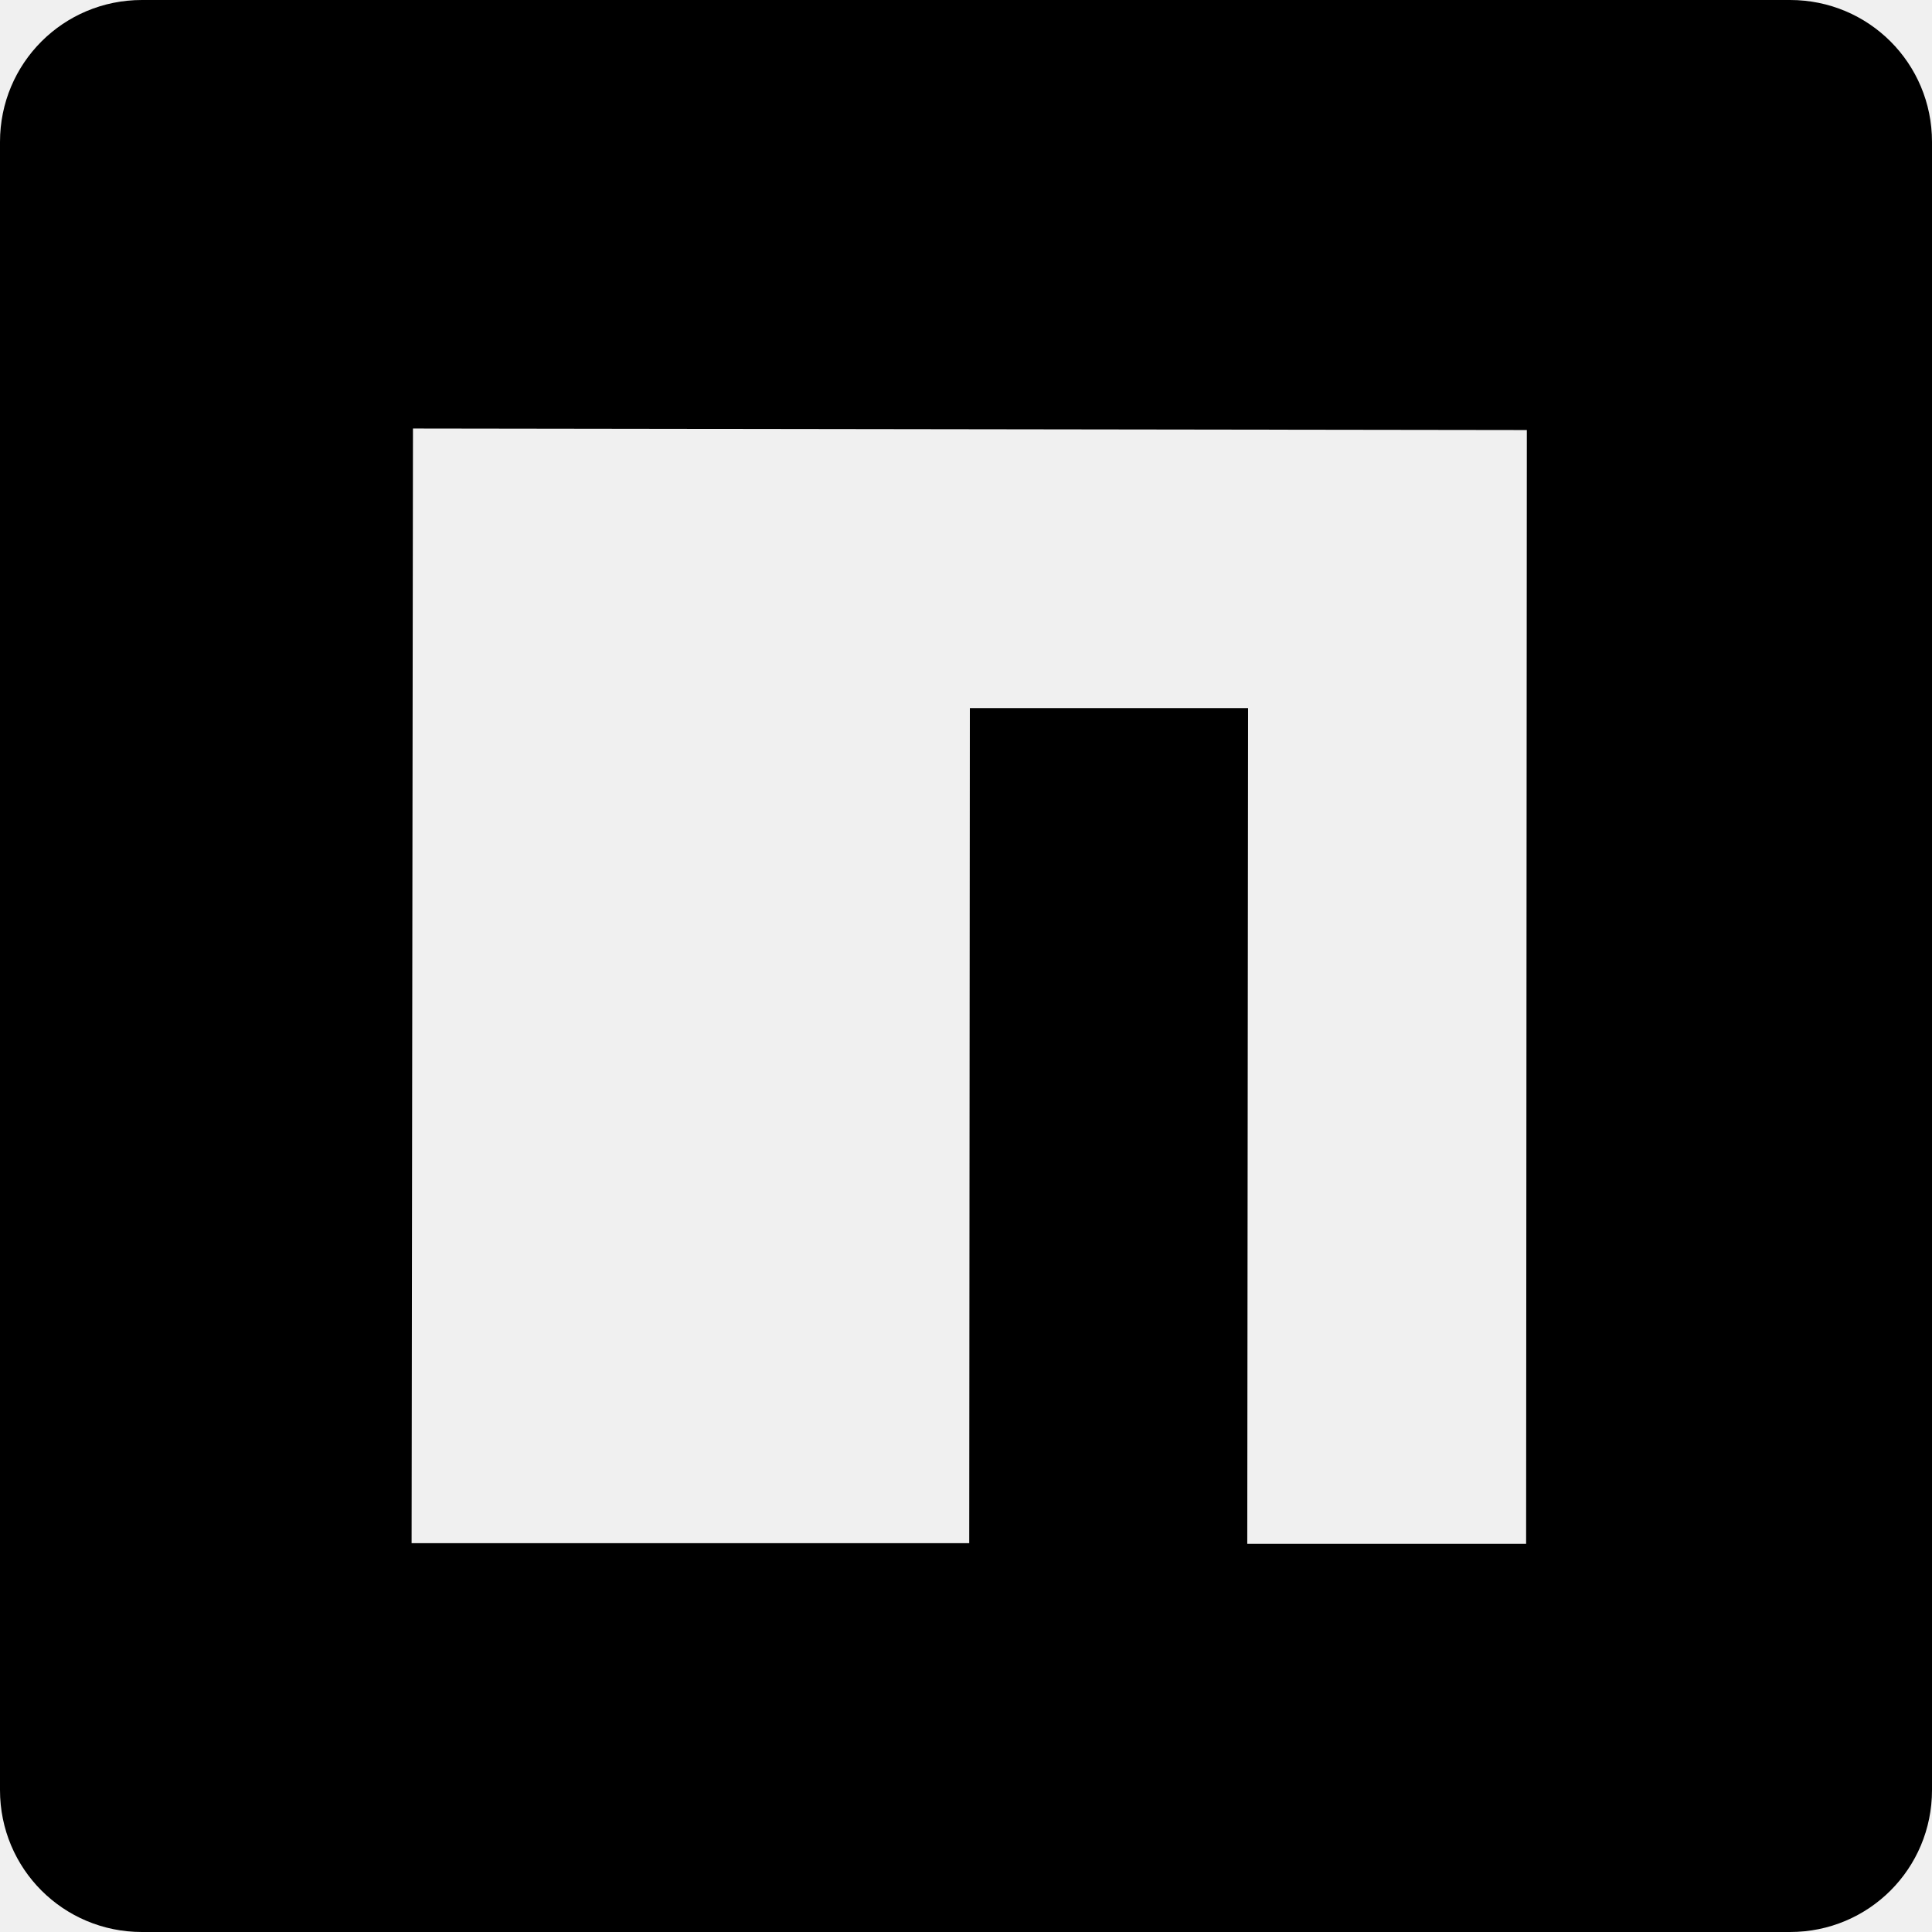
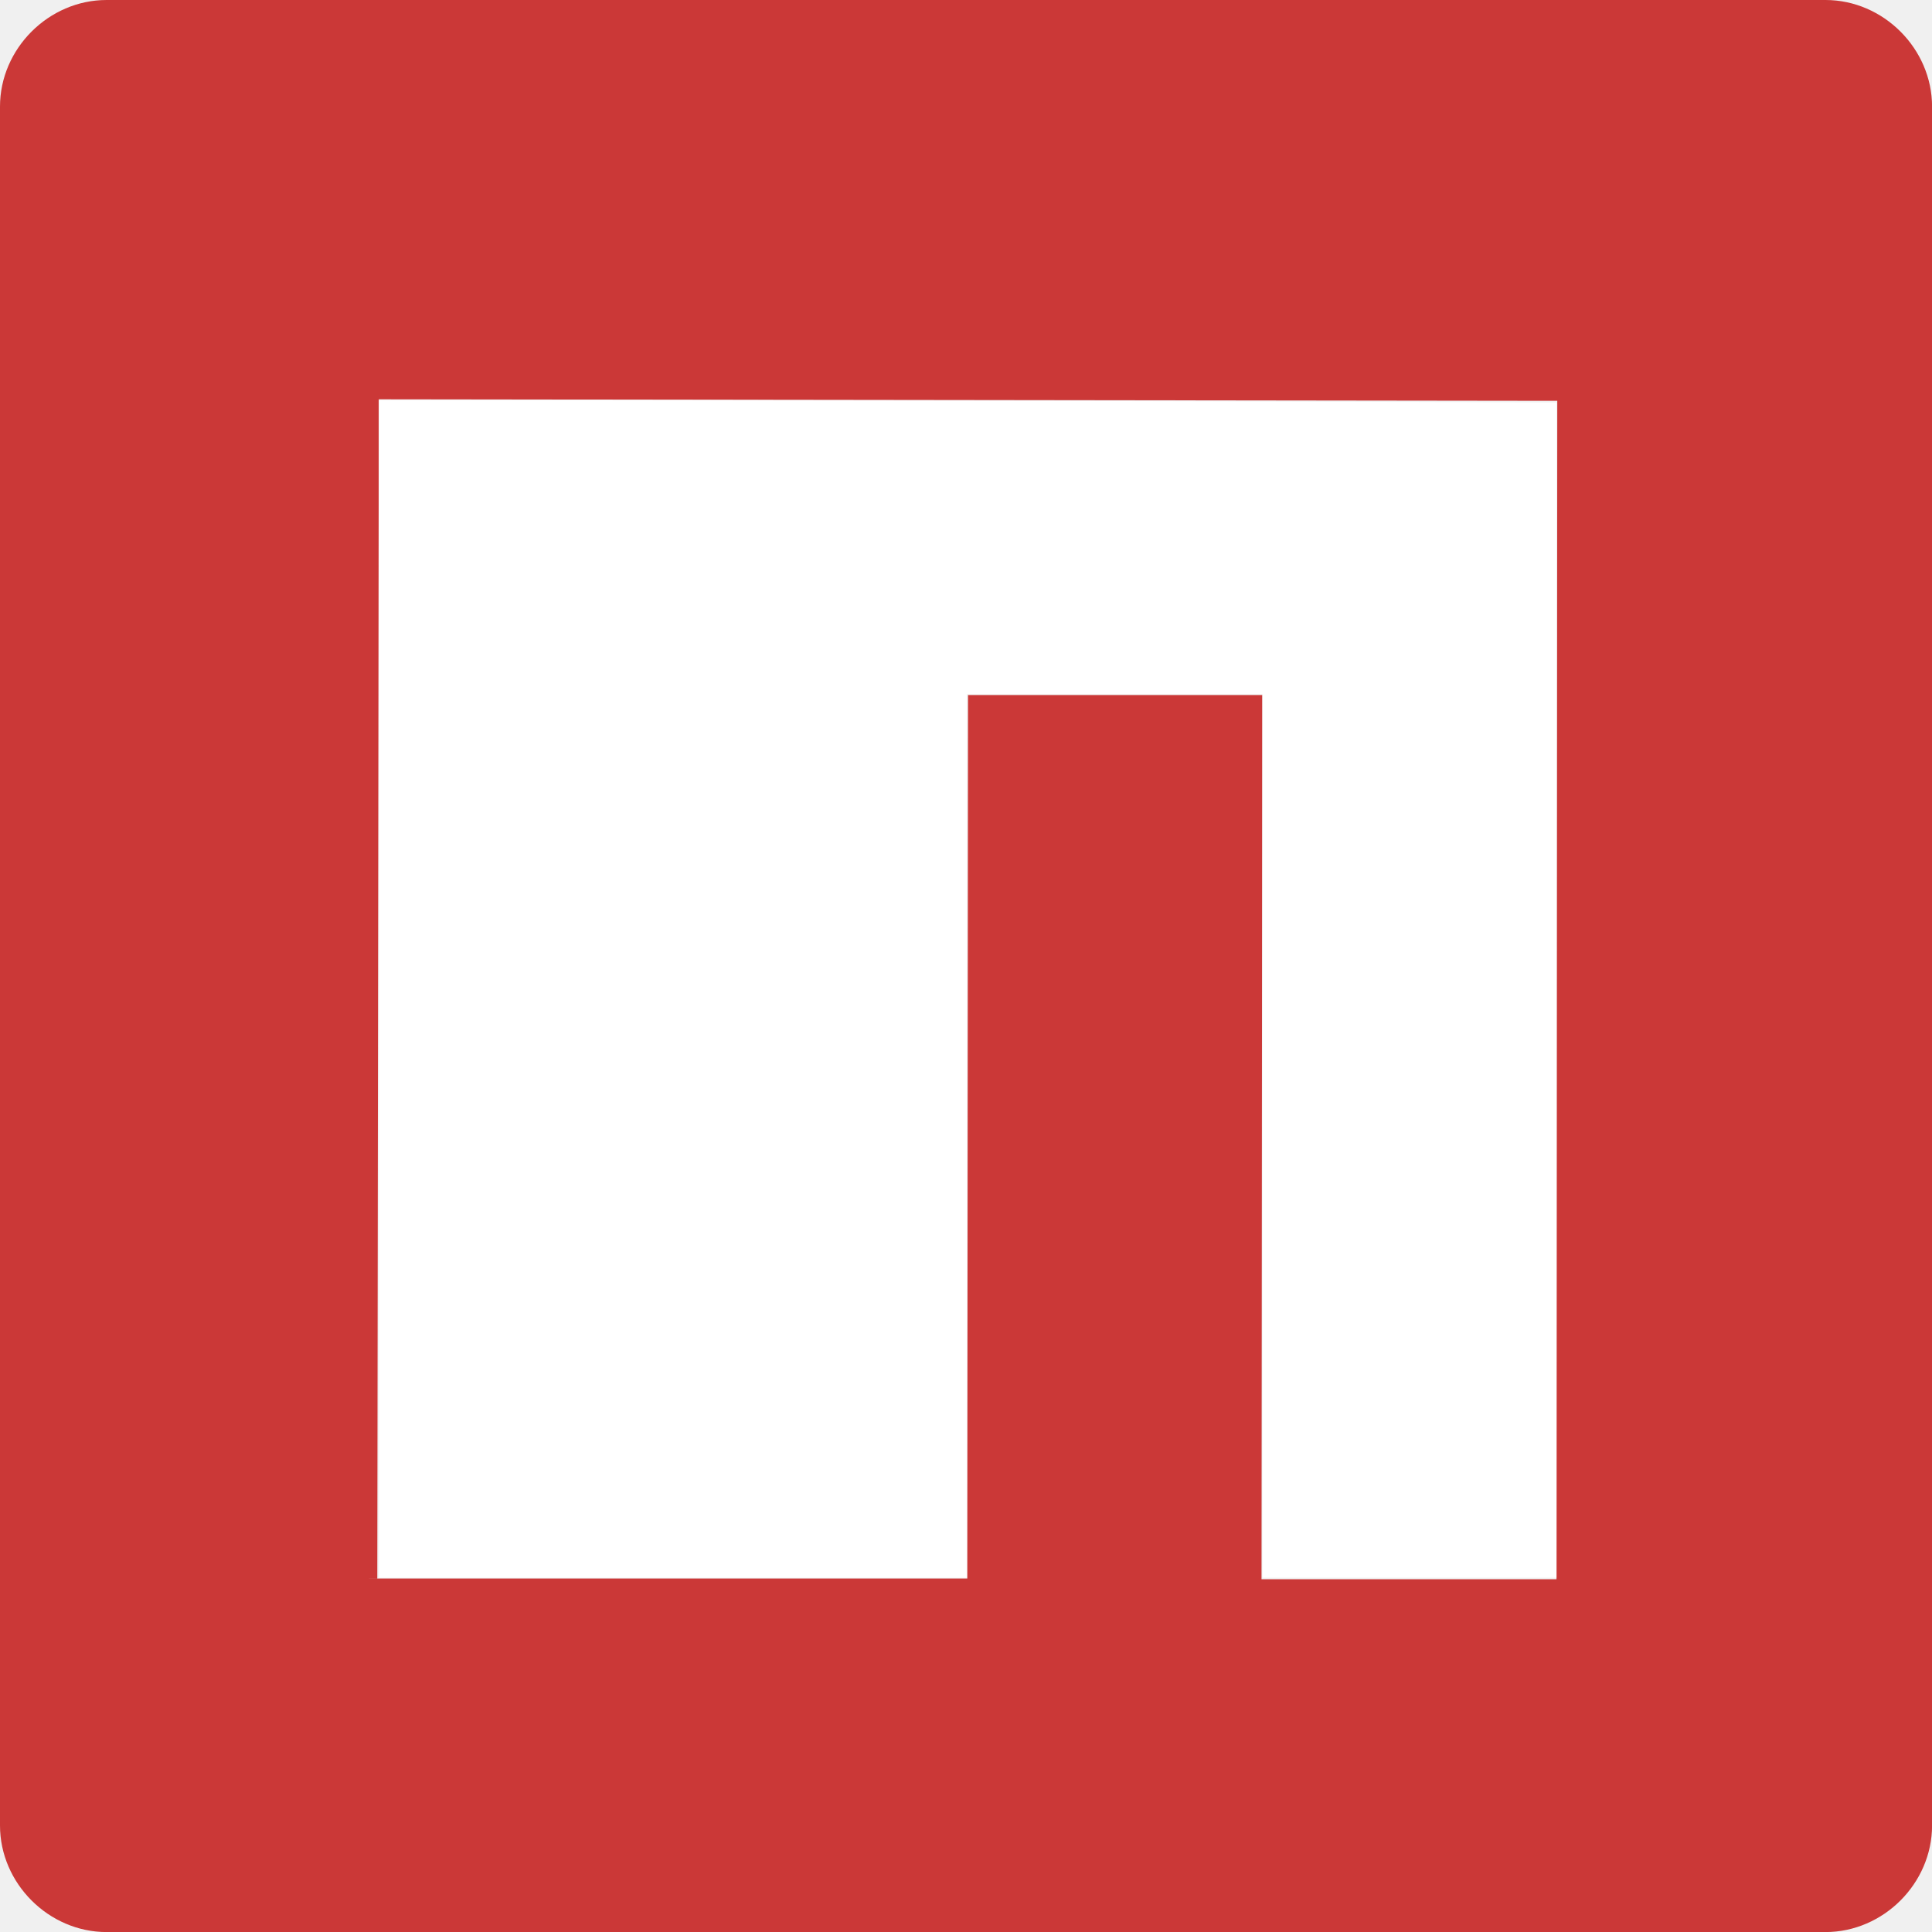
- <svg xmlns="http://www.w3.org/2000/svg" role="img" viewBox="0 0 24 24">
-   <path d="M1.763 0C.786 0 0 .786 0 1.763v20.474C0 23.214.786 24 1.763 24h20.474c.977 0 1.763-.786 1.763-1.763V1.763C24 .786 23.214 0 22.237 0zM5.13 5.323l13.837.019-.009 13.836h-3.464l.01-10.382h-3.456L12.04 19.17H5.113z" />
+ <svg xmlns="http://www.w3.org/2000/svg" viewBox="0 0 128 128">
+   <path fill="#cb3837" d="m0 7.062c0-3.838 3.225-7.062 7.062-7.062h113.88c3.838 0 7.062 3.225 7.062 7.062v113.88c0 3.838-3.225 7.062-7.062 7.062h-113.88c-3.838 0-7.062-3.225-7.062-7.062zm23.69 97.518h40.395l0.05-58.532h19.494l-0.05 58.581h19.543l0.051-78.075-78.076-0.1-0.1 78.125z" />
+   <path fill="#fff" d="m25.105 65.52v-39.008h15.855c8.72 0 26.274 0.034 39.008 0.075l23.153 0.075v77.866h-19.476v-58.54h-19.588v58.54h-38.952z" />
</svg>
